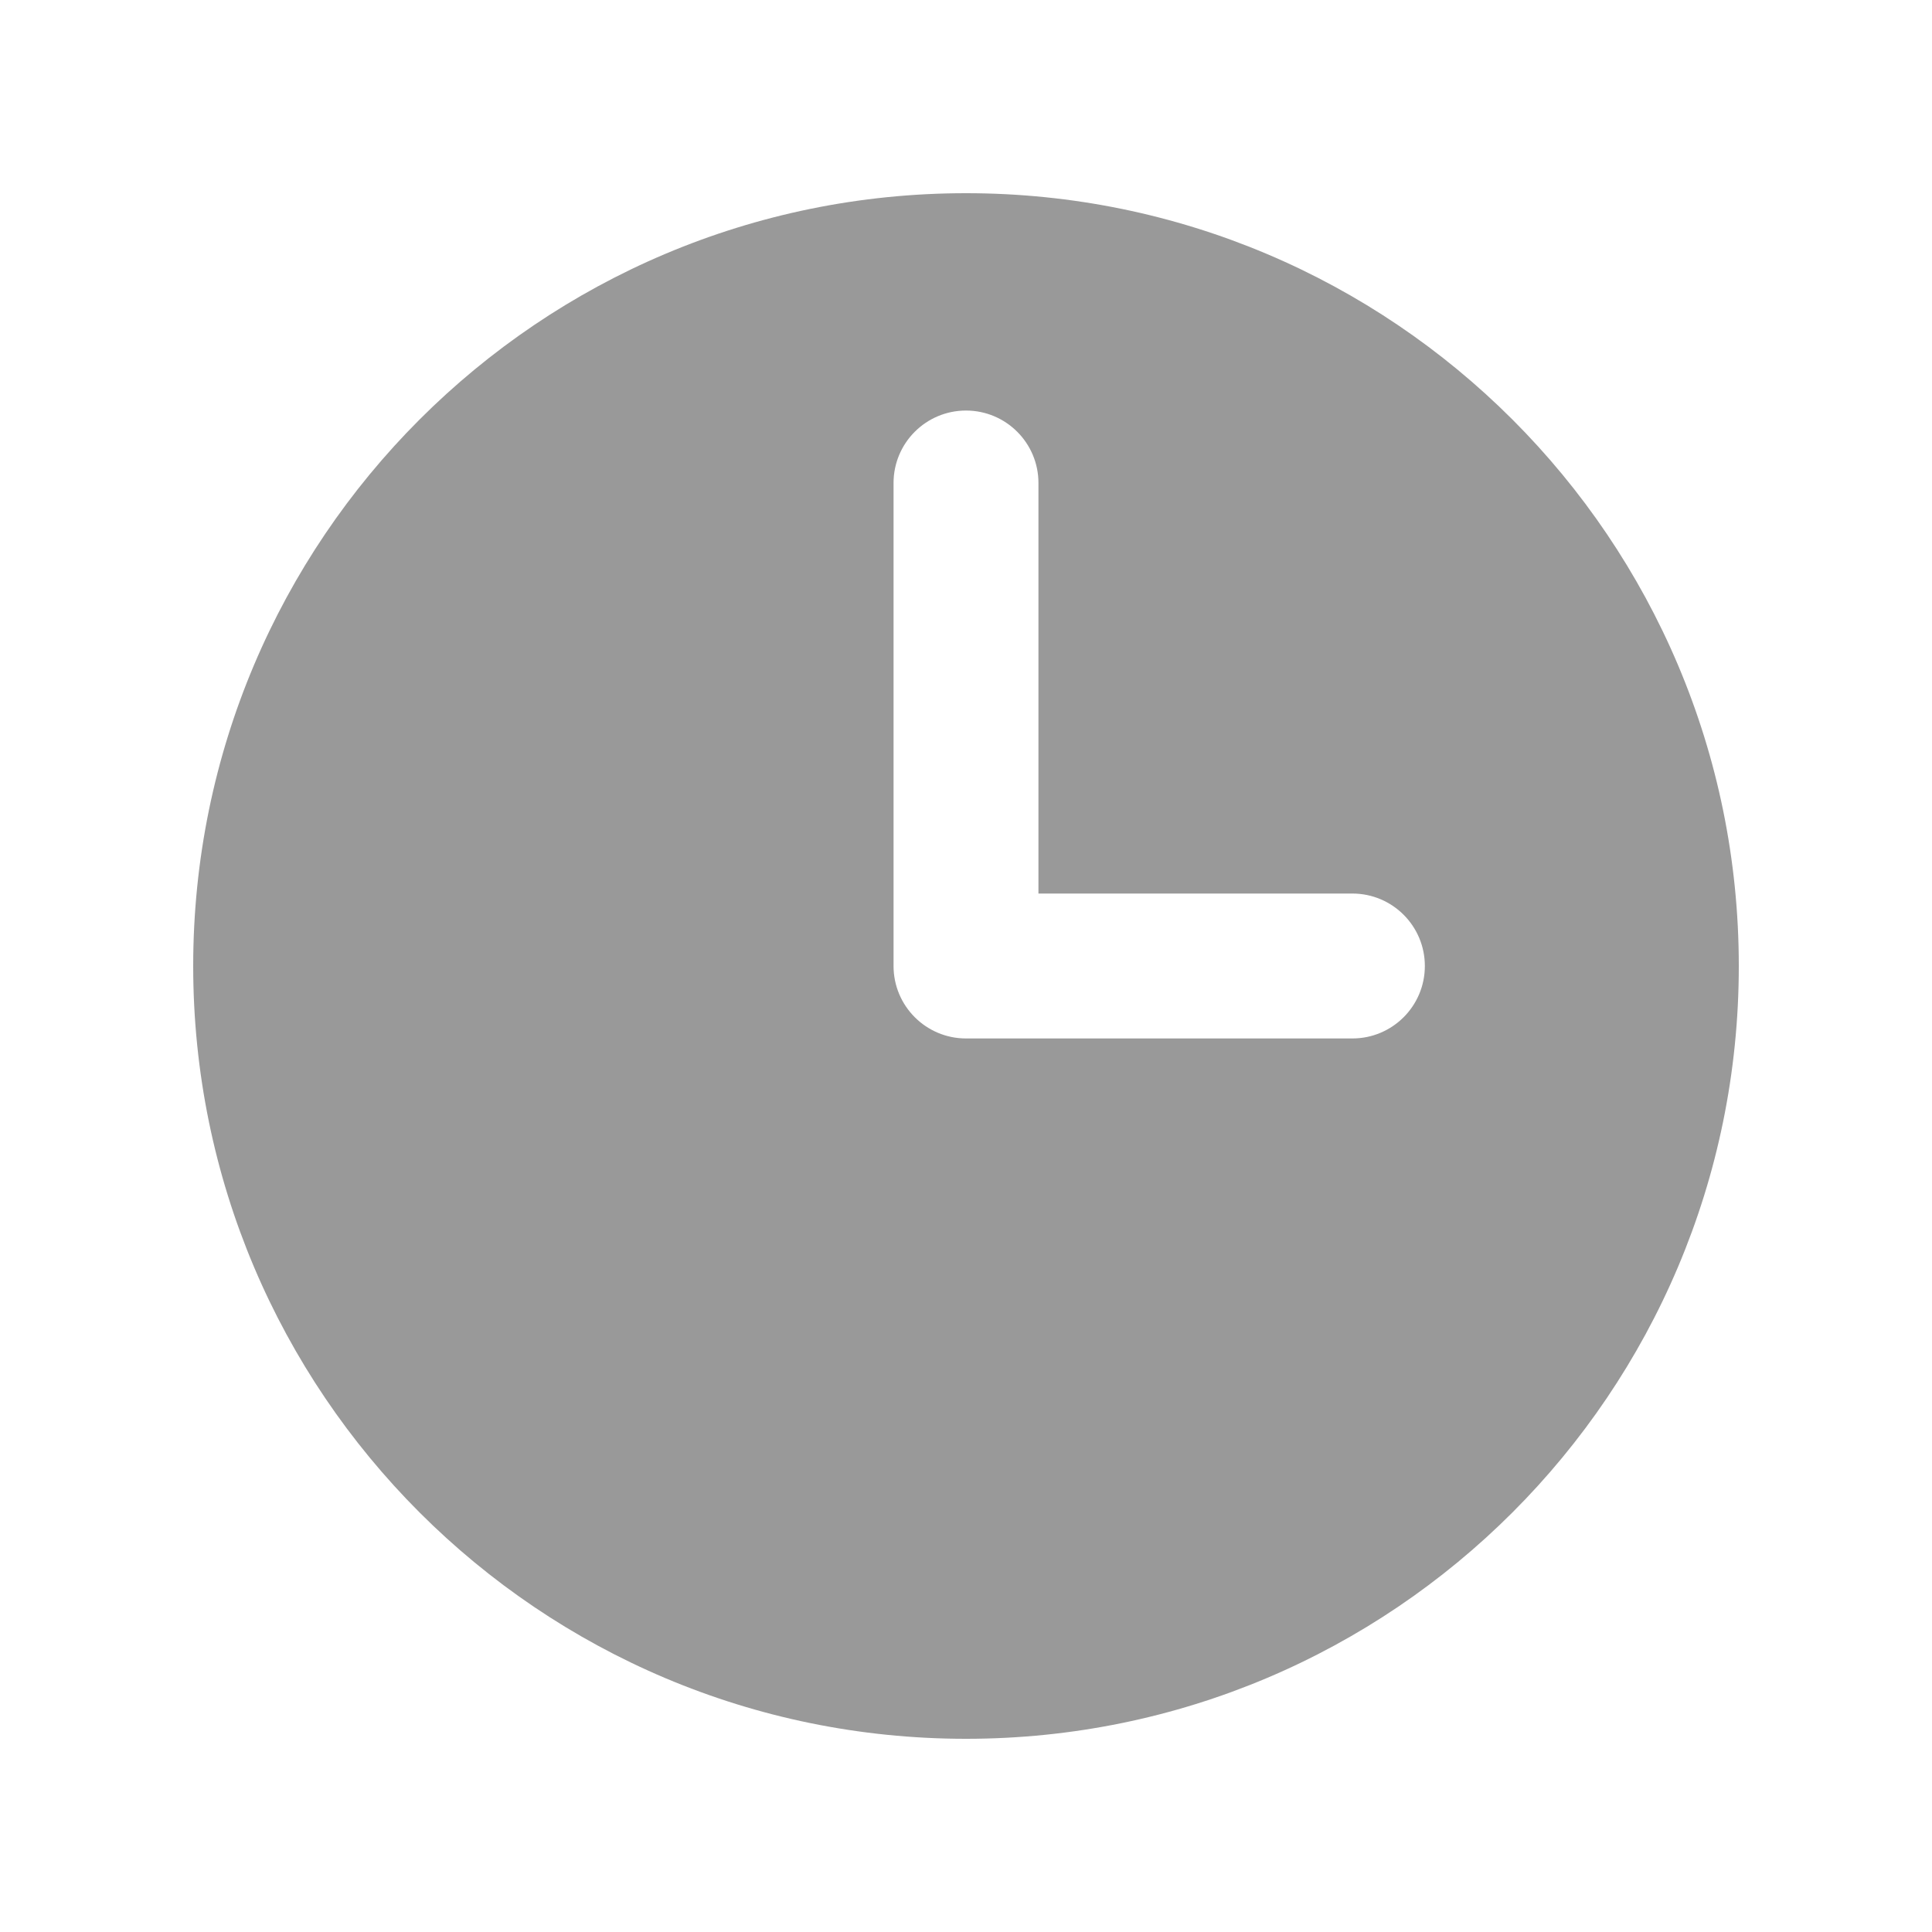
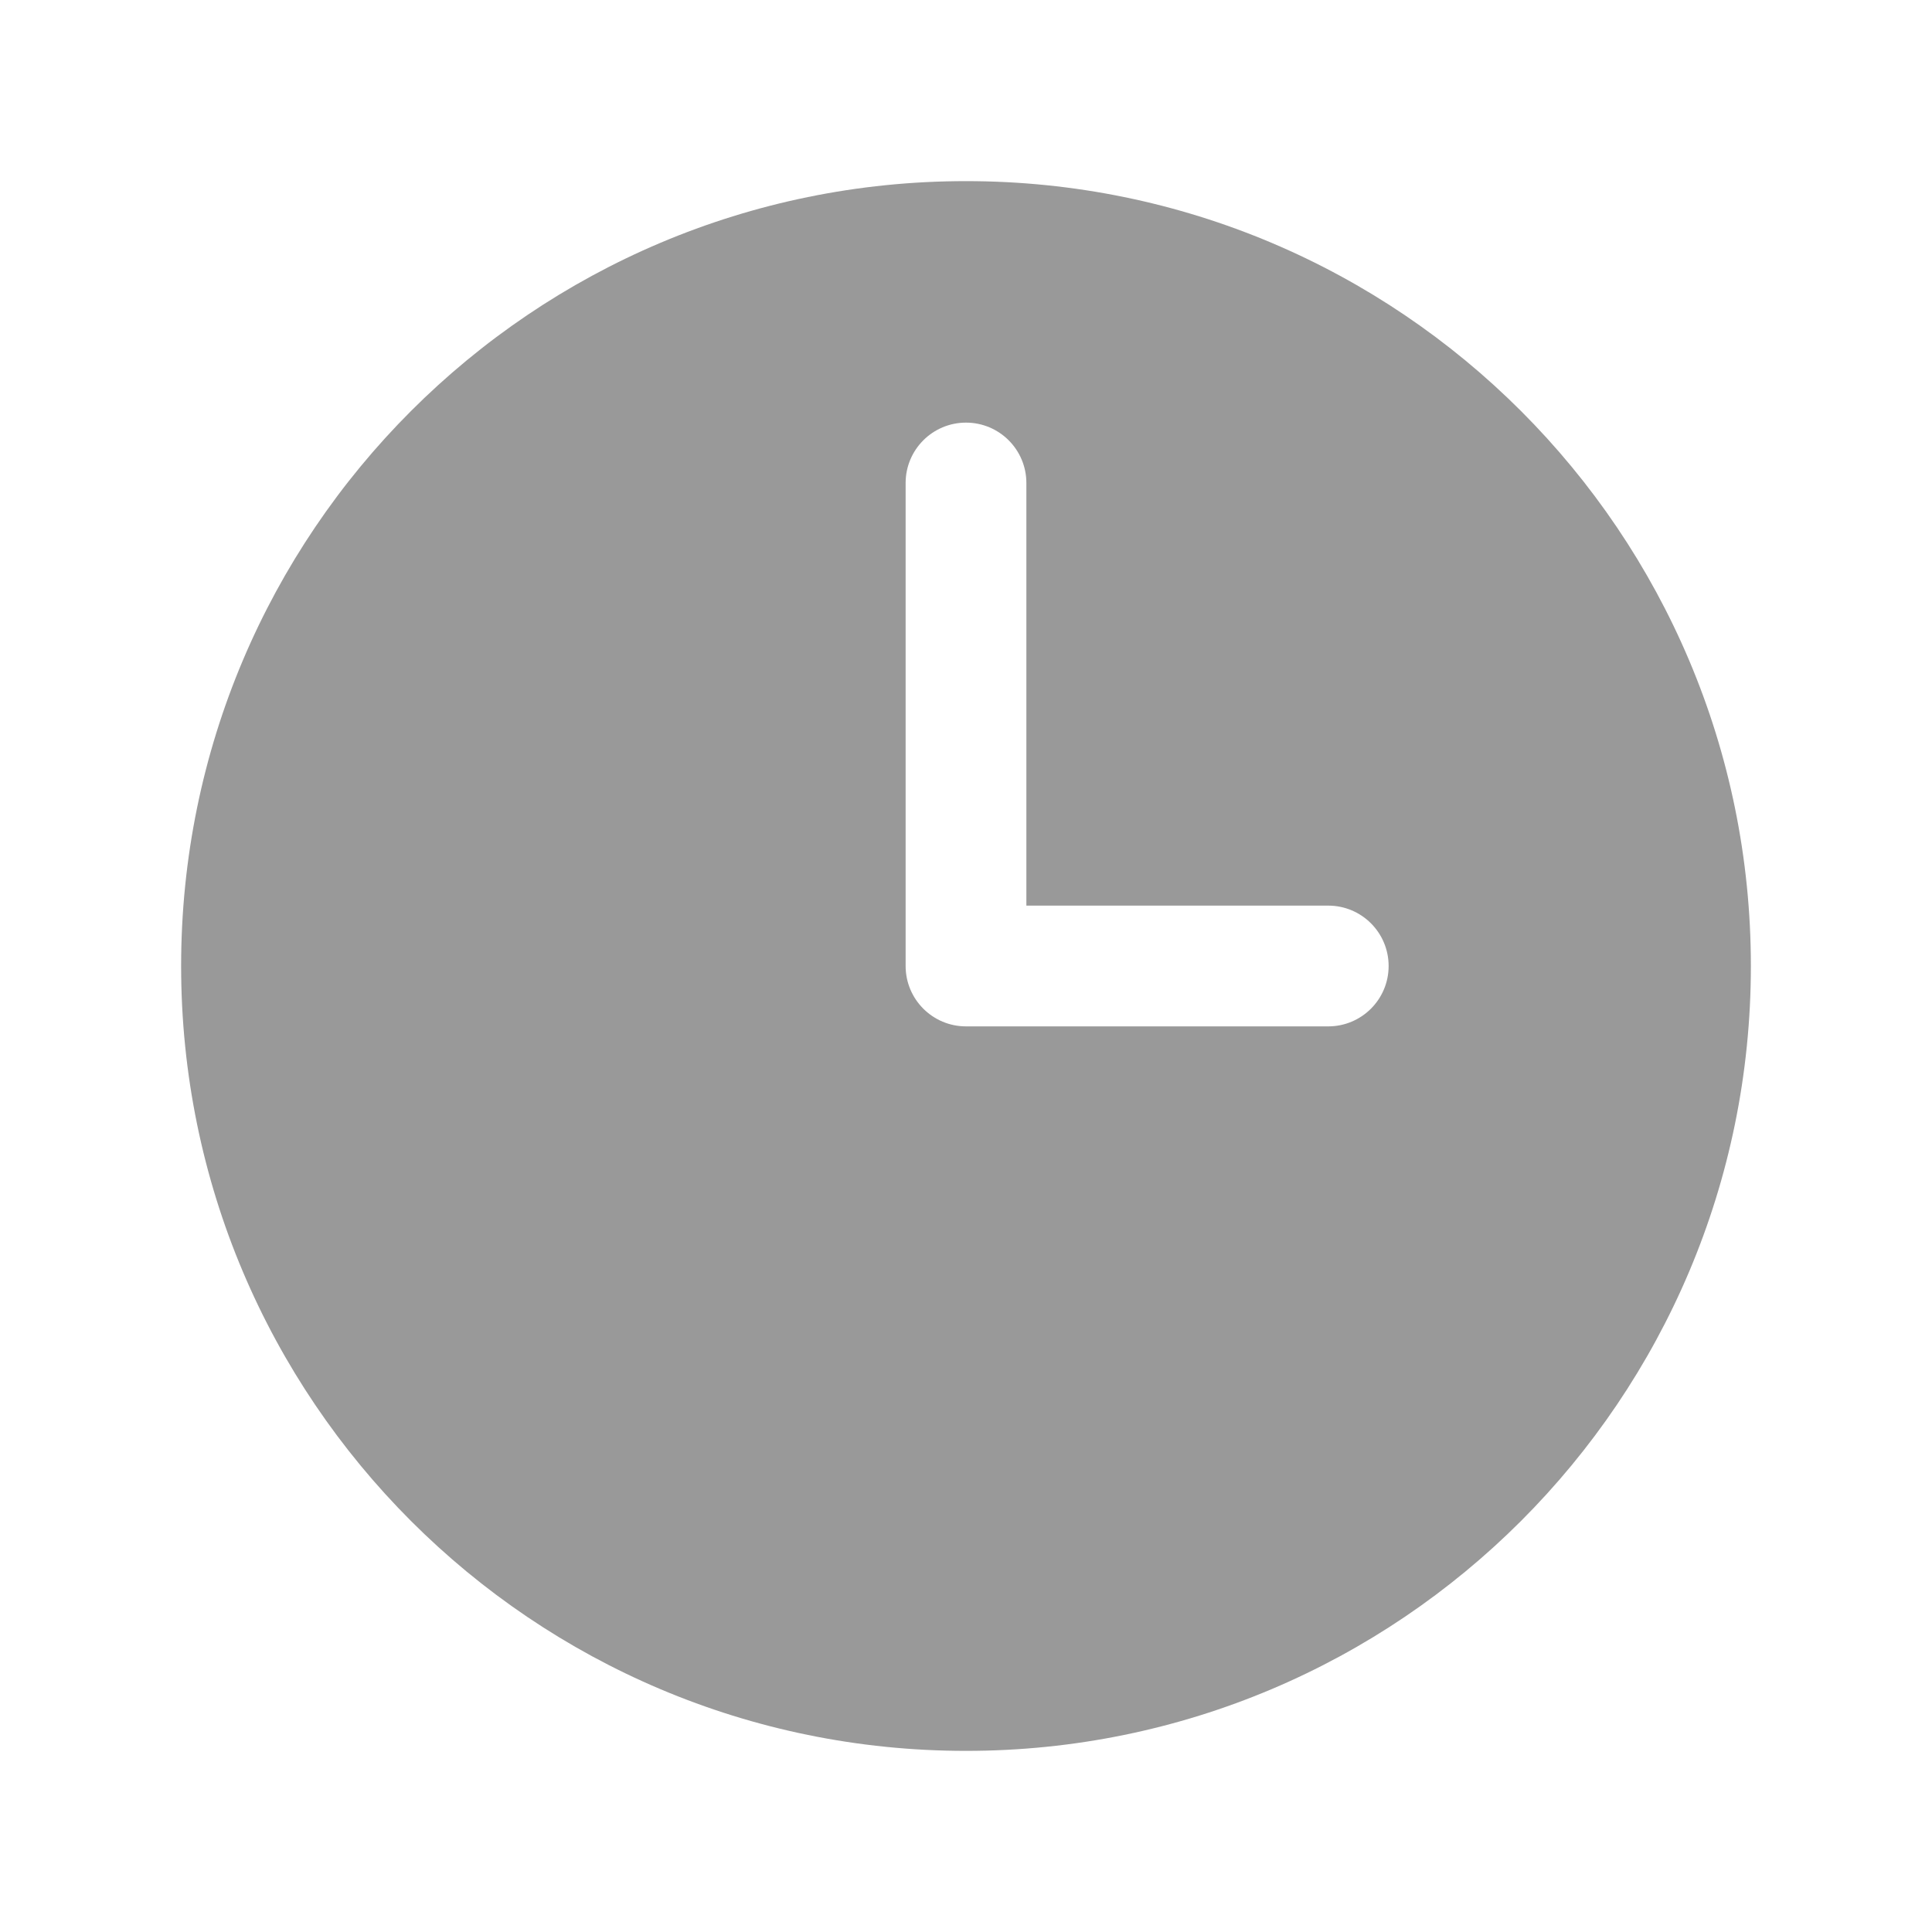
- <svg xmlns="http://www.w3.org/2000/svg" viewBox="0 0 20 20" fill="#999999" class="w-5 h-5">
-   <path fill-rule="evenodd" d="M10 18a8 8 0 1 0 0-16 8 8 0 0 0 0 16Zm.75-13a.75.75 0 0 0-1.5 0v5c0 .414.336.75.75.75h4a.75.75 0 0 0 0-1.5h-3.25V5Z" clip-rule="evenodd" />
+ <svg xmlns="http://www.w3.org/2000/svg" viewBox="0 0 24 24" fill="#999999" class="w-6 h-6">
+   <path fill-rule="evenodd" d="M12 2.25c-5.385 0-9.75 4.365-9.75 9.75s4.365 9.75 9.75 9.75 9.75-4.365 9.75-9.75S17.385 2.25 12 2.25ZM12.75 6a.75.75 0 0 0-1.5 0v6c0 .414.336.75.75.75h4.5a.75.75 0 0 0 0-1.5h-3.75V6Z" clip-rule="evenodd" />
</svg>
